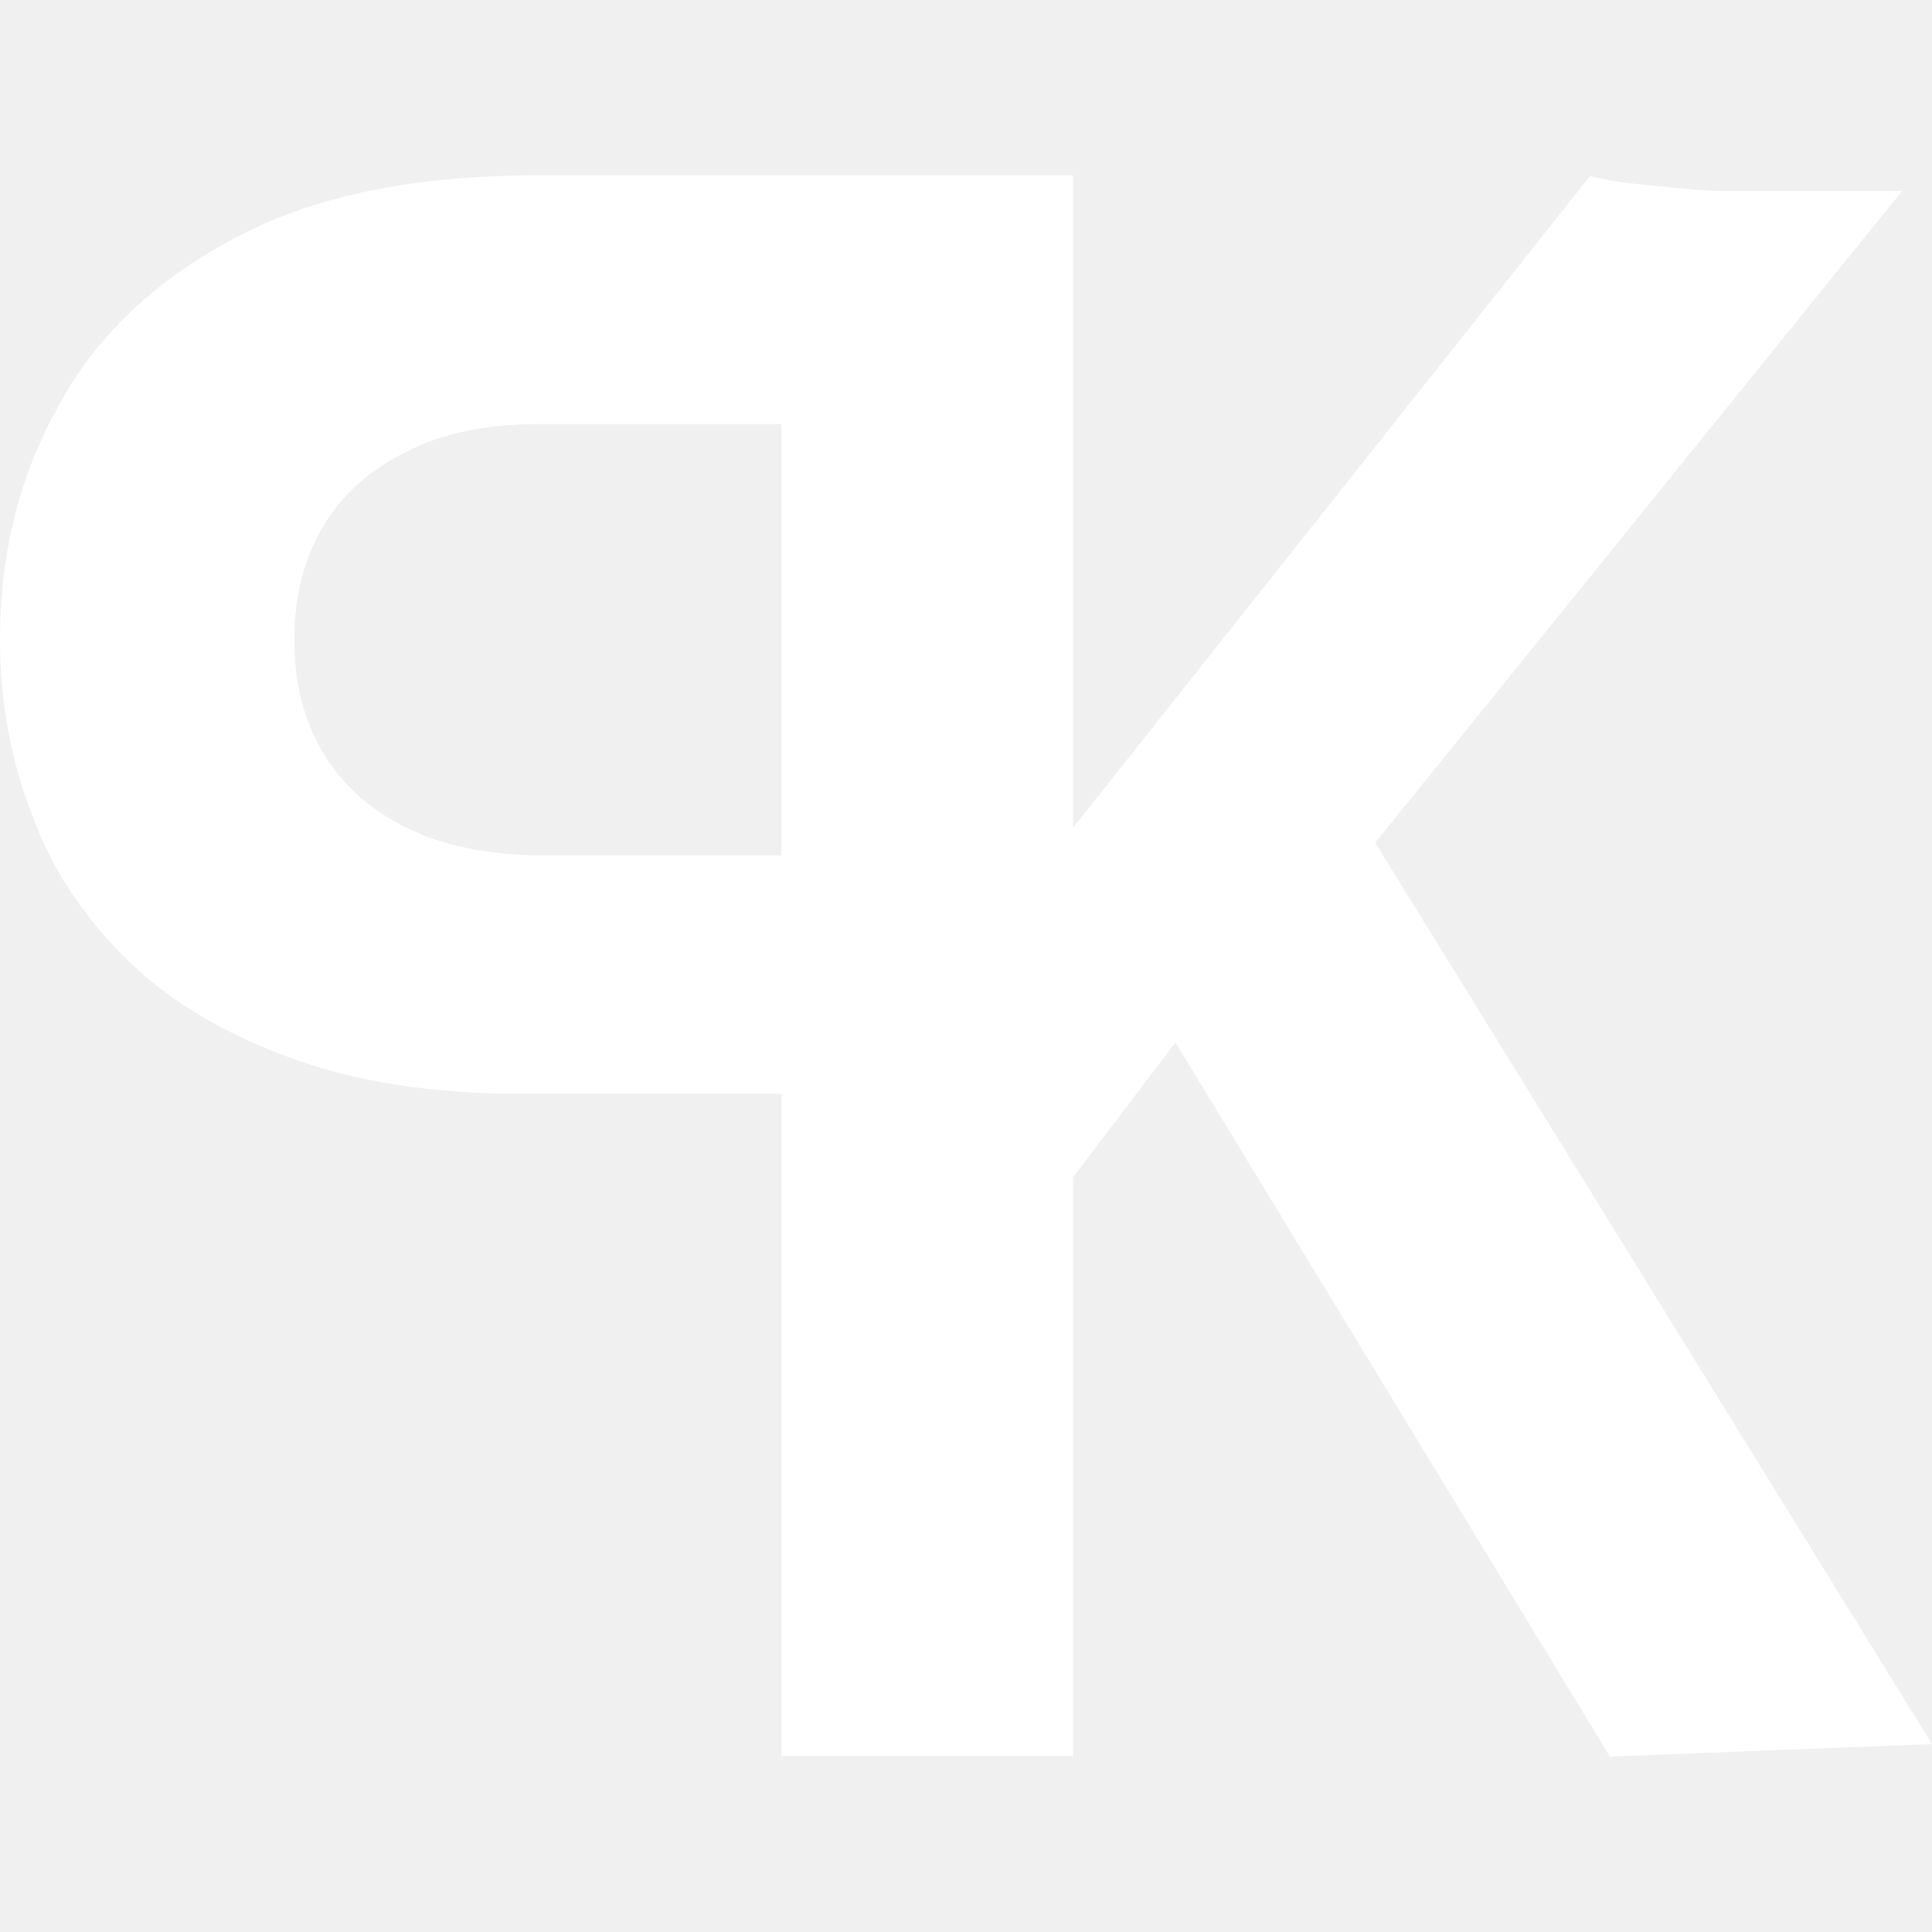
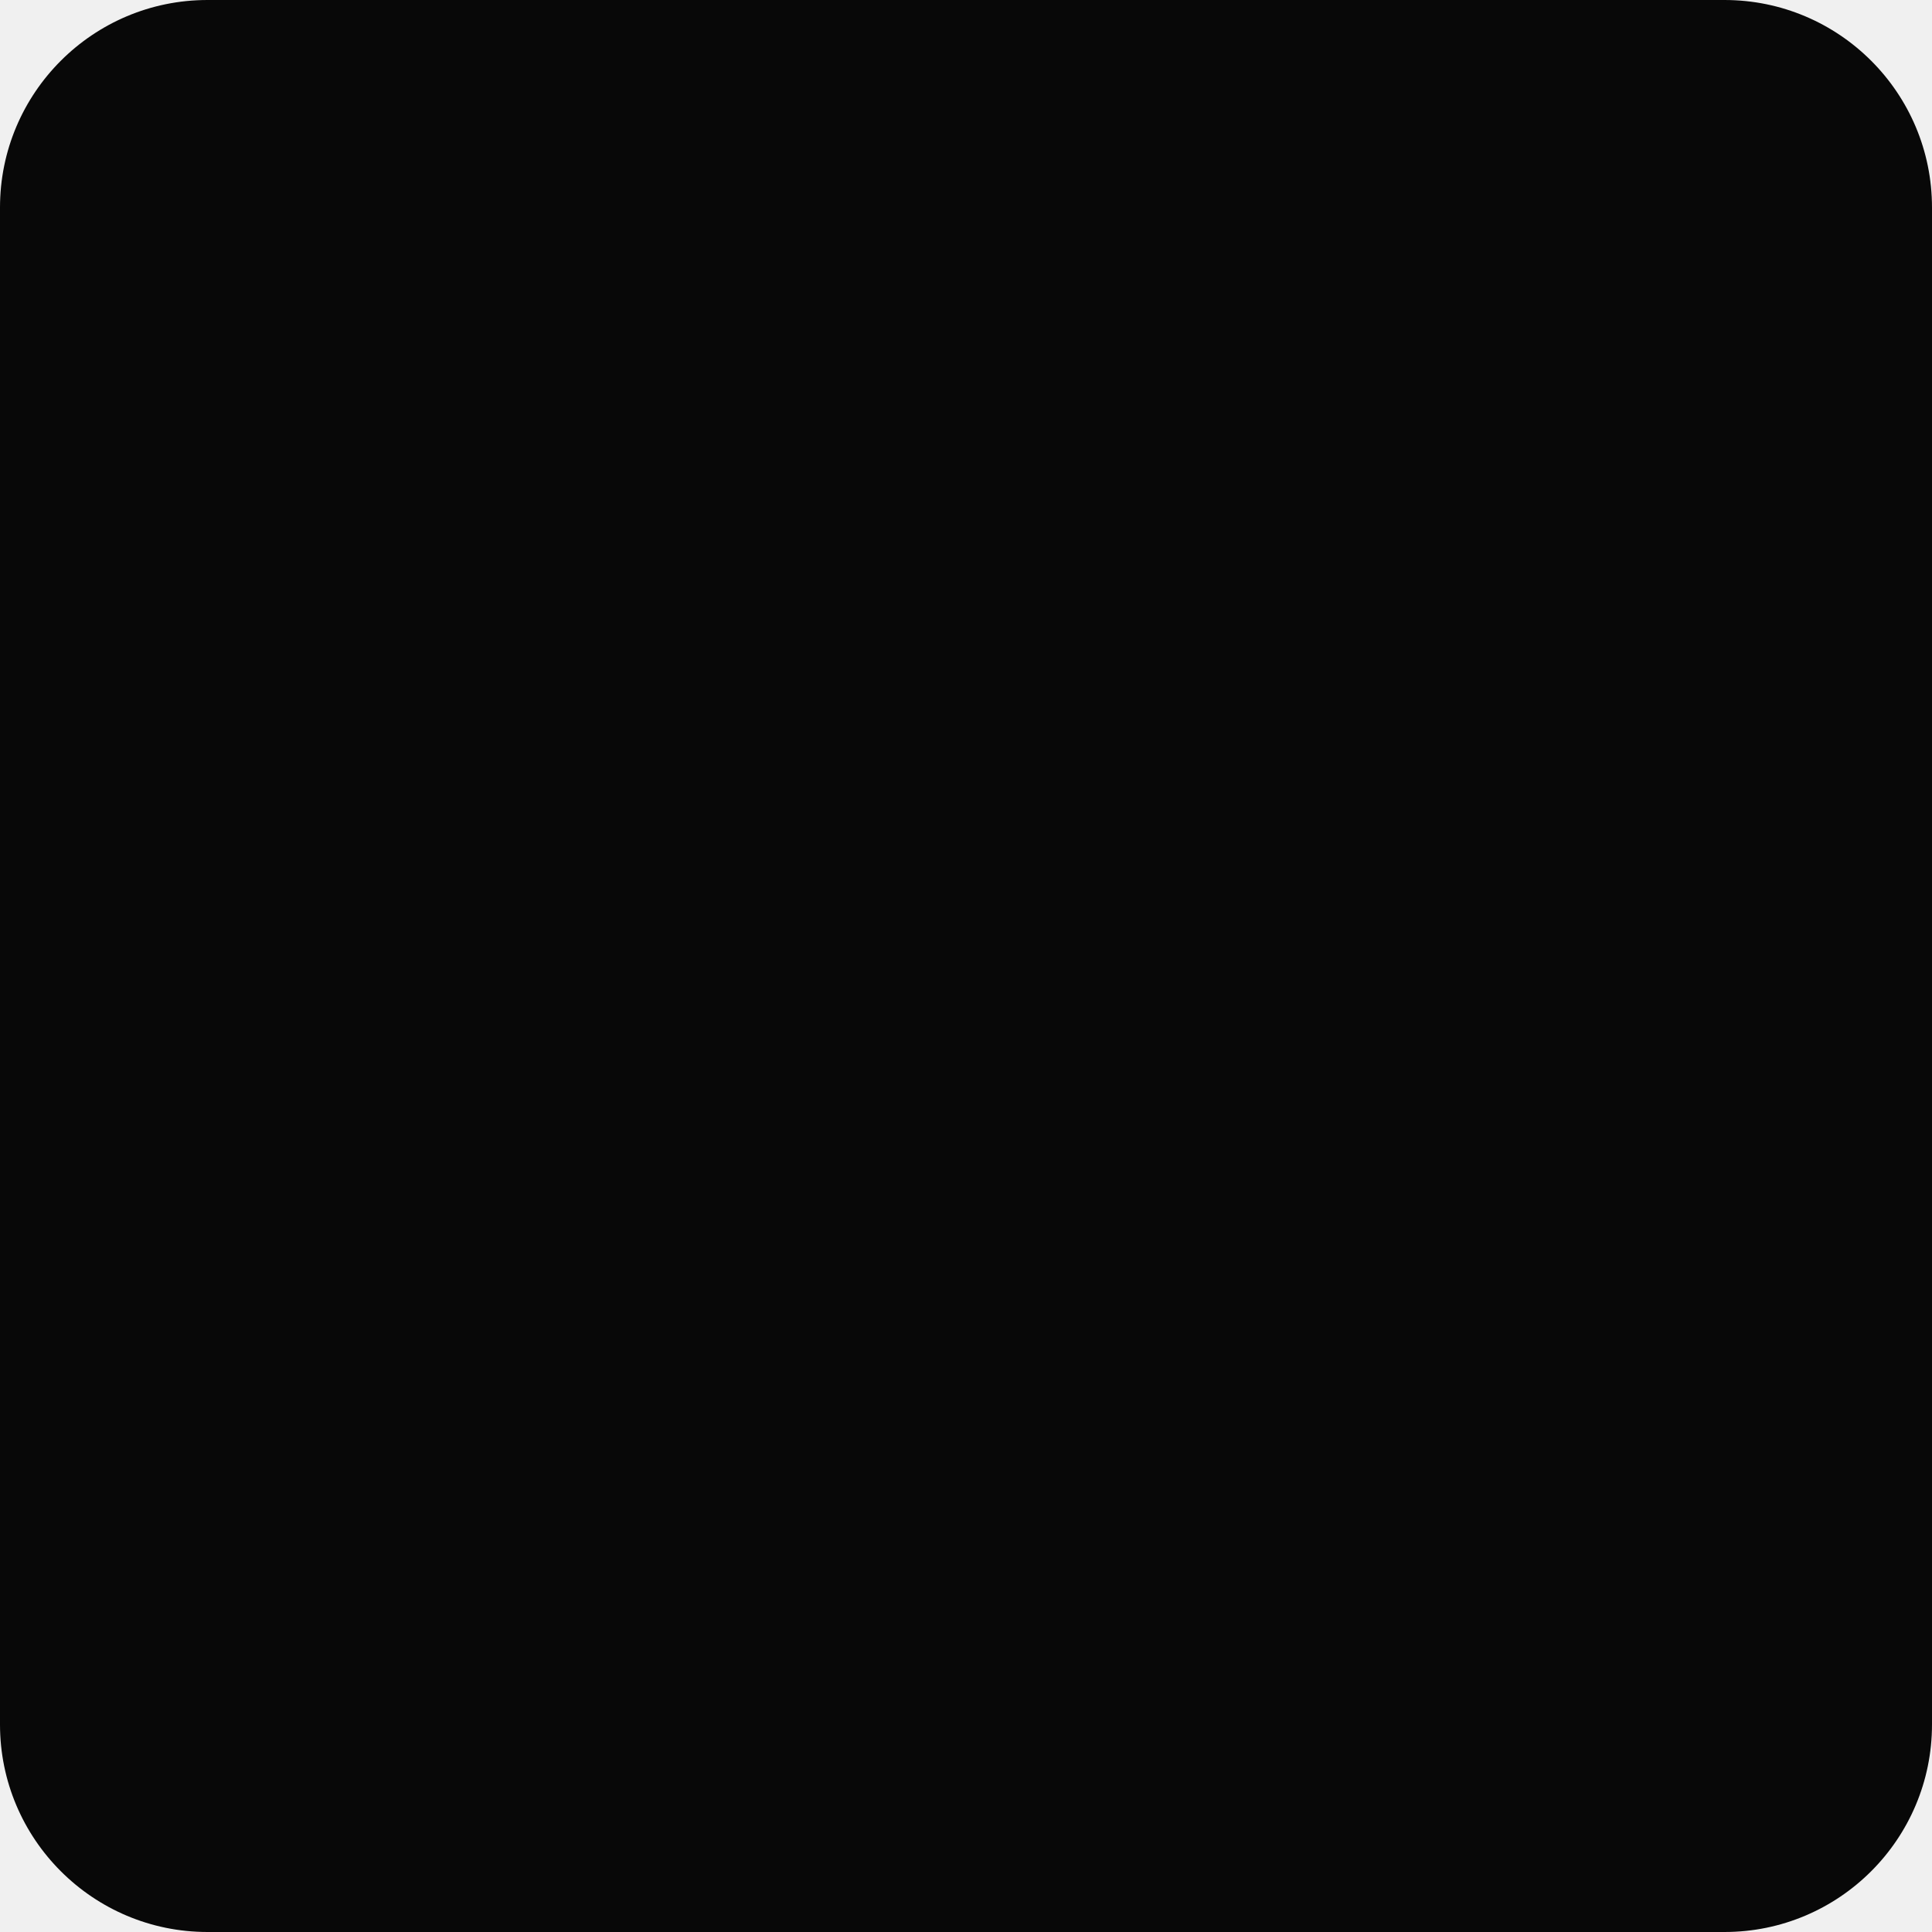
- <svg xmlns="http://www.w3.org/2000/svg" width="512" height="512" viewBox="0 0 135.467 135.467" version="1.1" id="svg1">
+ <svg xmlns="http://www.w3.org/2000/svg" width="1024" height="1024" viewBox="0 0 270.933 270.933" version="1.1" id="svg1">
  <defs id="defs1" />
  <g id="layer1">
-     <path id="text1" style="font-weight:bold;font-size:157.895px;font-family:Inconsolata;-inkscape-font-specification:Inconsolata;fill:#ffffff;fill-opacity:1;stroke-width:948.685" d="m 37.532,12.302 c -8.657,0 -15.713,1.483 -21.168,4.447 C 10.791,19.713 6.7,23.627 4.091,28.489 1.364,33.351 -4.3666667e-6,38.806 -4.3666667e-6,44.854 c 0,4.388 0.771,8.538 2.312,12.451 1.423,3.795 3.676,7.174 6.76,10.139 2.965,2.846 6.759,5.099 11.384,6.76 4.506,1.66 9.902,2.49 16.187,2.49 h 18.144 v 46.427 h 20.456 v -0.656 -39.916 l 7.178,-9.454 30.462,50.07 22.584,-0.876 L 96.426,59.09 133.366,13.397 h -9.104 -2.801 c -1.05,0 -2.218,-0.059 -3.502,-0.175 l -3.501,-0.35 c -1.05,-0.117 -2.042,-0.292 -2.976,-0.525 L 75.243,58.039 V 21.45 12.302 Z m 0.356,17.432 H 54.787 V 59.973 H 38.066 c -3.795,0 -6.997,-0.652 -9.606,-1.957 -2.609,-1.304 -4.566,-3.083 -5.87,-5.336 -1.304,-2.253 -1.957,-4.862 -1.957,-7.827 0,-2.965 0.652,-5.574 1.957,-7.827 1.304,-2.253 3.261,-4.032 5.87,-5.337 2.49,-1.304 5.633,-1.957 9.428,-1.957 z" />
+     <rect style="fill:#080808;fill-opacity:1;stroke-width:0.4" id="rect1" width="270.933" height="270.933" x="0" y="0" ry="29.104" />
+     <text xml:space="preserve" style="font-size:267.312px;font-family:Inconsolata;-inkscape-font-specification:Inconsolata;text-align:end;letter-spacing:-39.688px;text-anchor:end;fill:#f0f0f0;fill-opacity:1;stroke:none;stroke-width:33.677" x="231.102" y="218.868" id="text1">
+       <tspan id="tspan1" style="font-weight:normal;letter-spacing:-39.688px;fill:#f0f0f0;fill-opacity:1;stroke:none;stroke-width:33.677" x="191.414" y="218.868">.<tspan style="font-weight:bold;fill:#f0f0f0;fill-opacity:1" id="tspan2">/</tspan>
+       </tspan>
+     </text>
  </g>
</svg>
